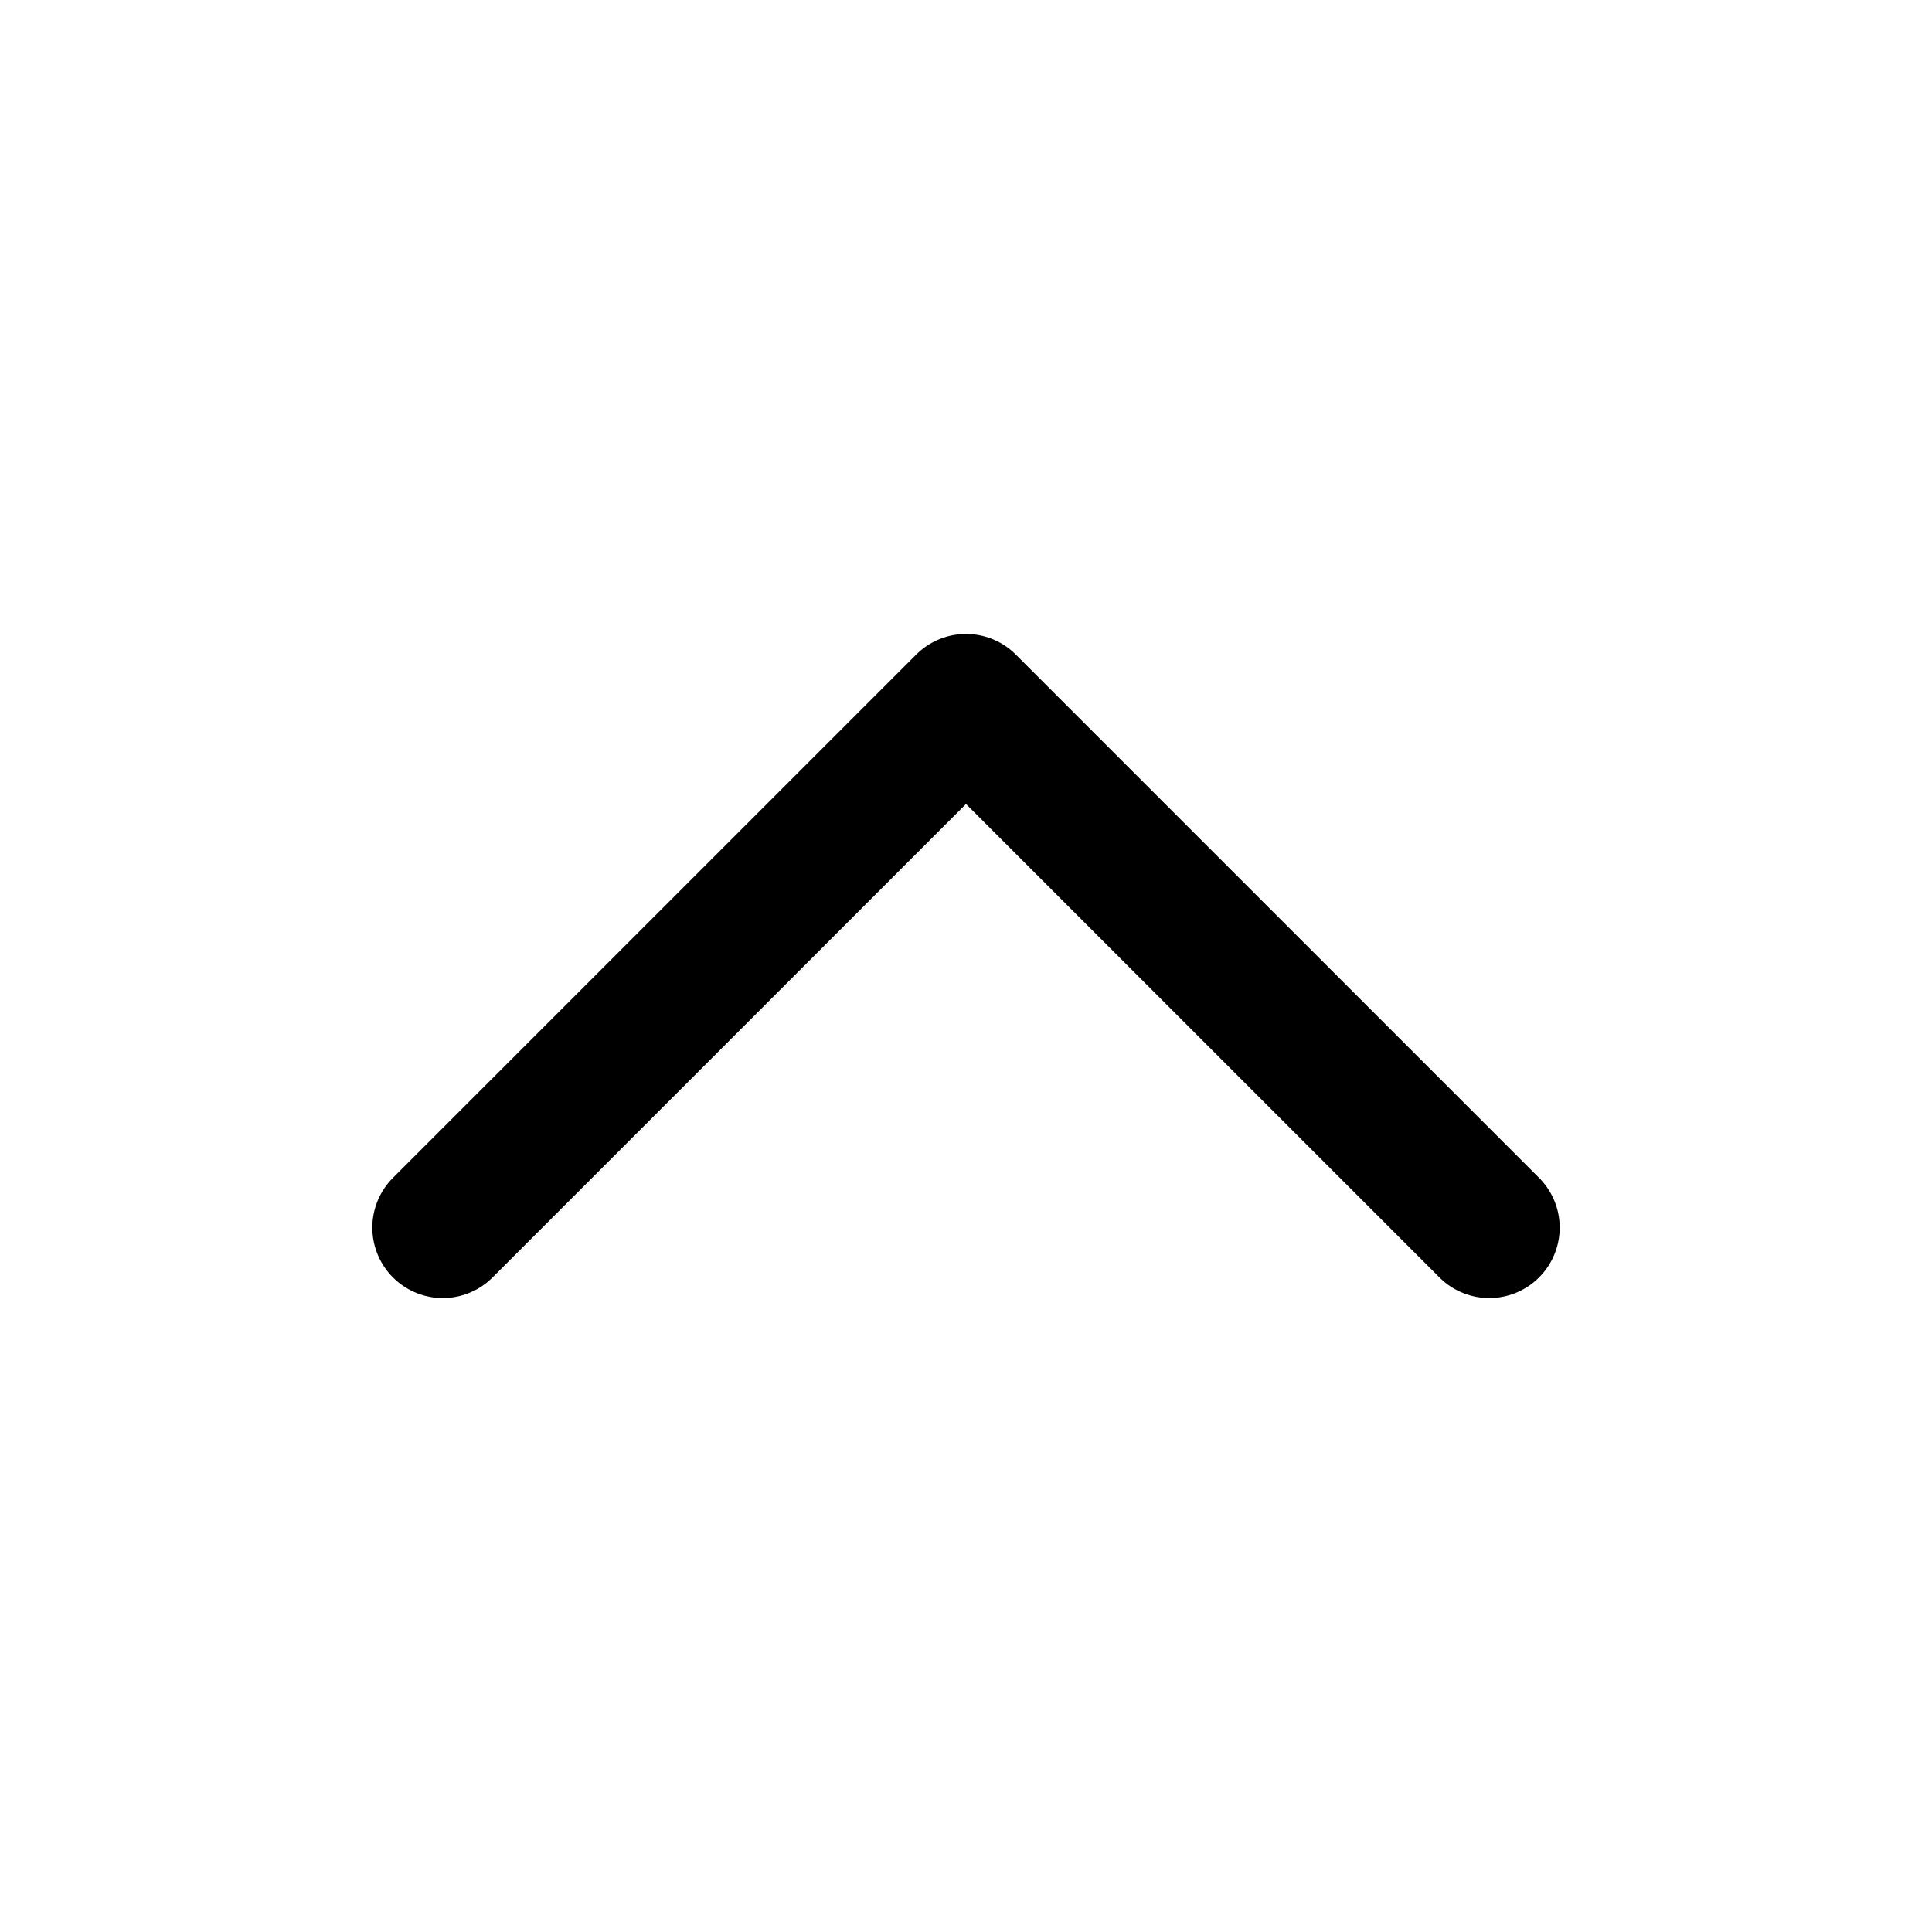
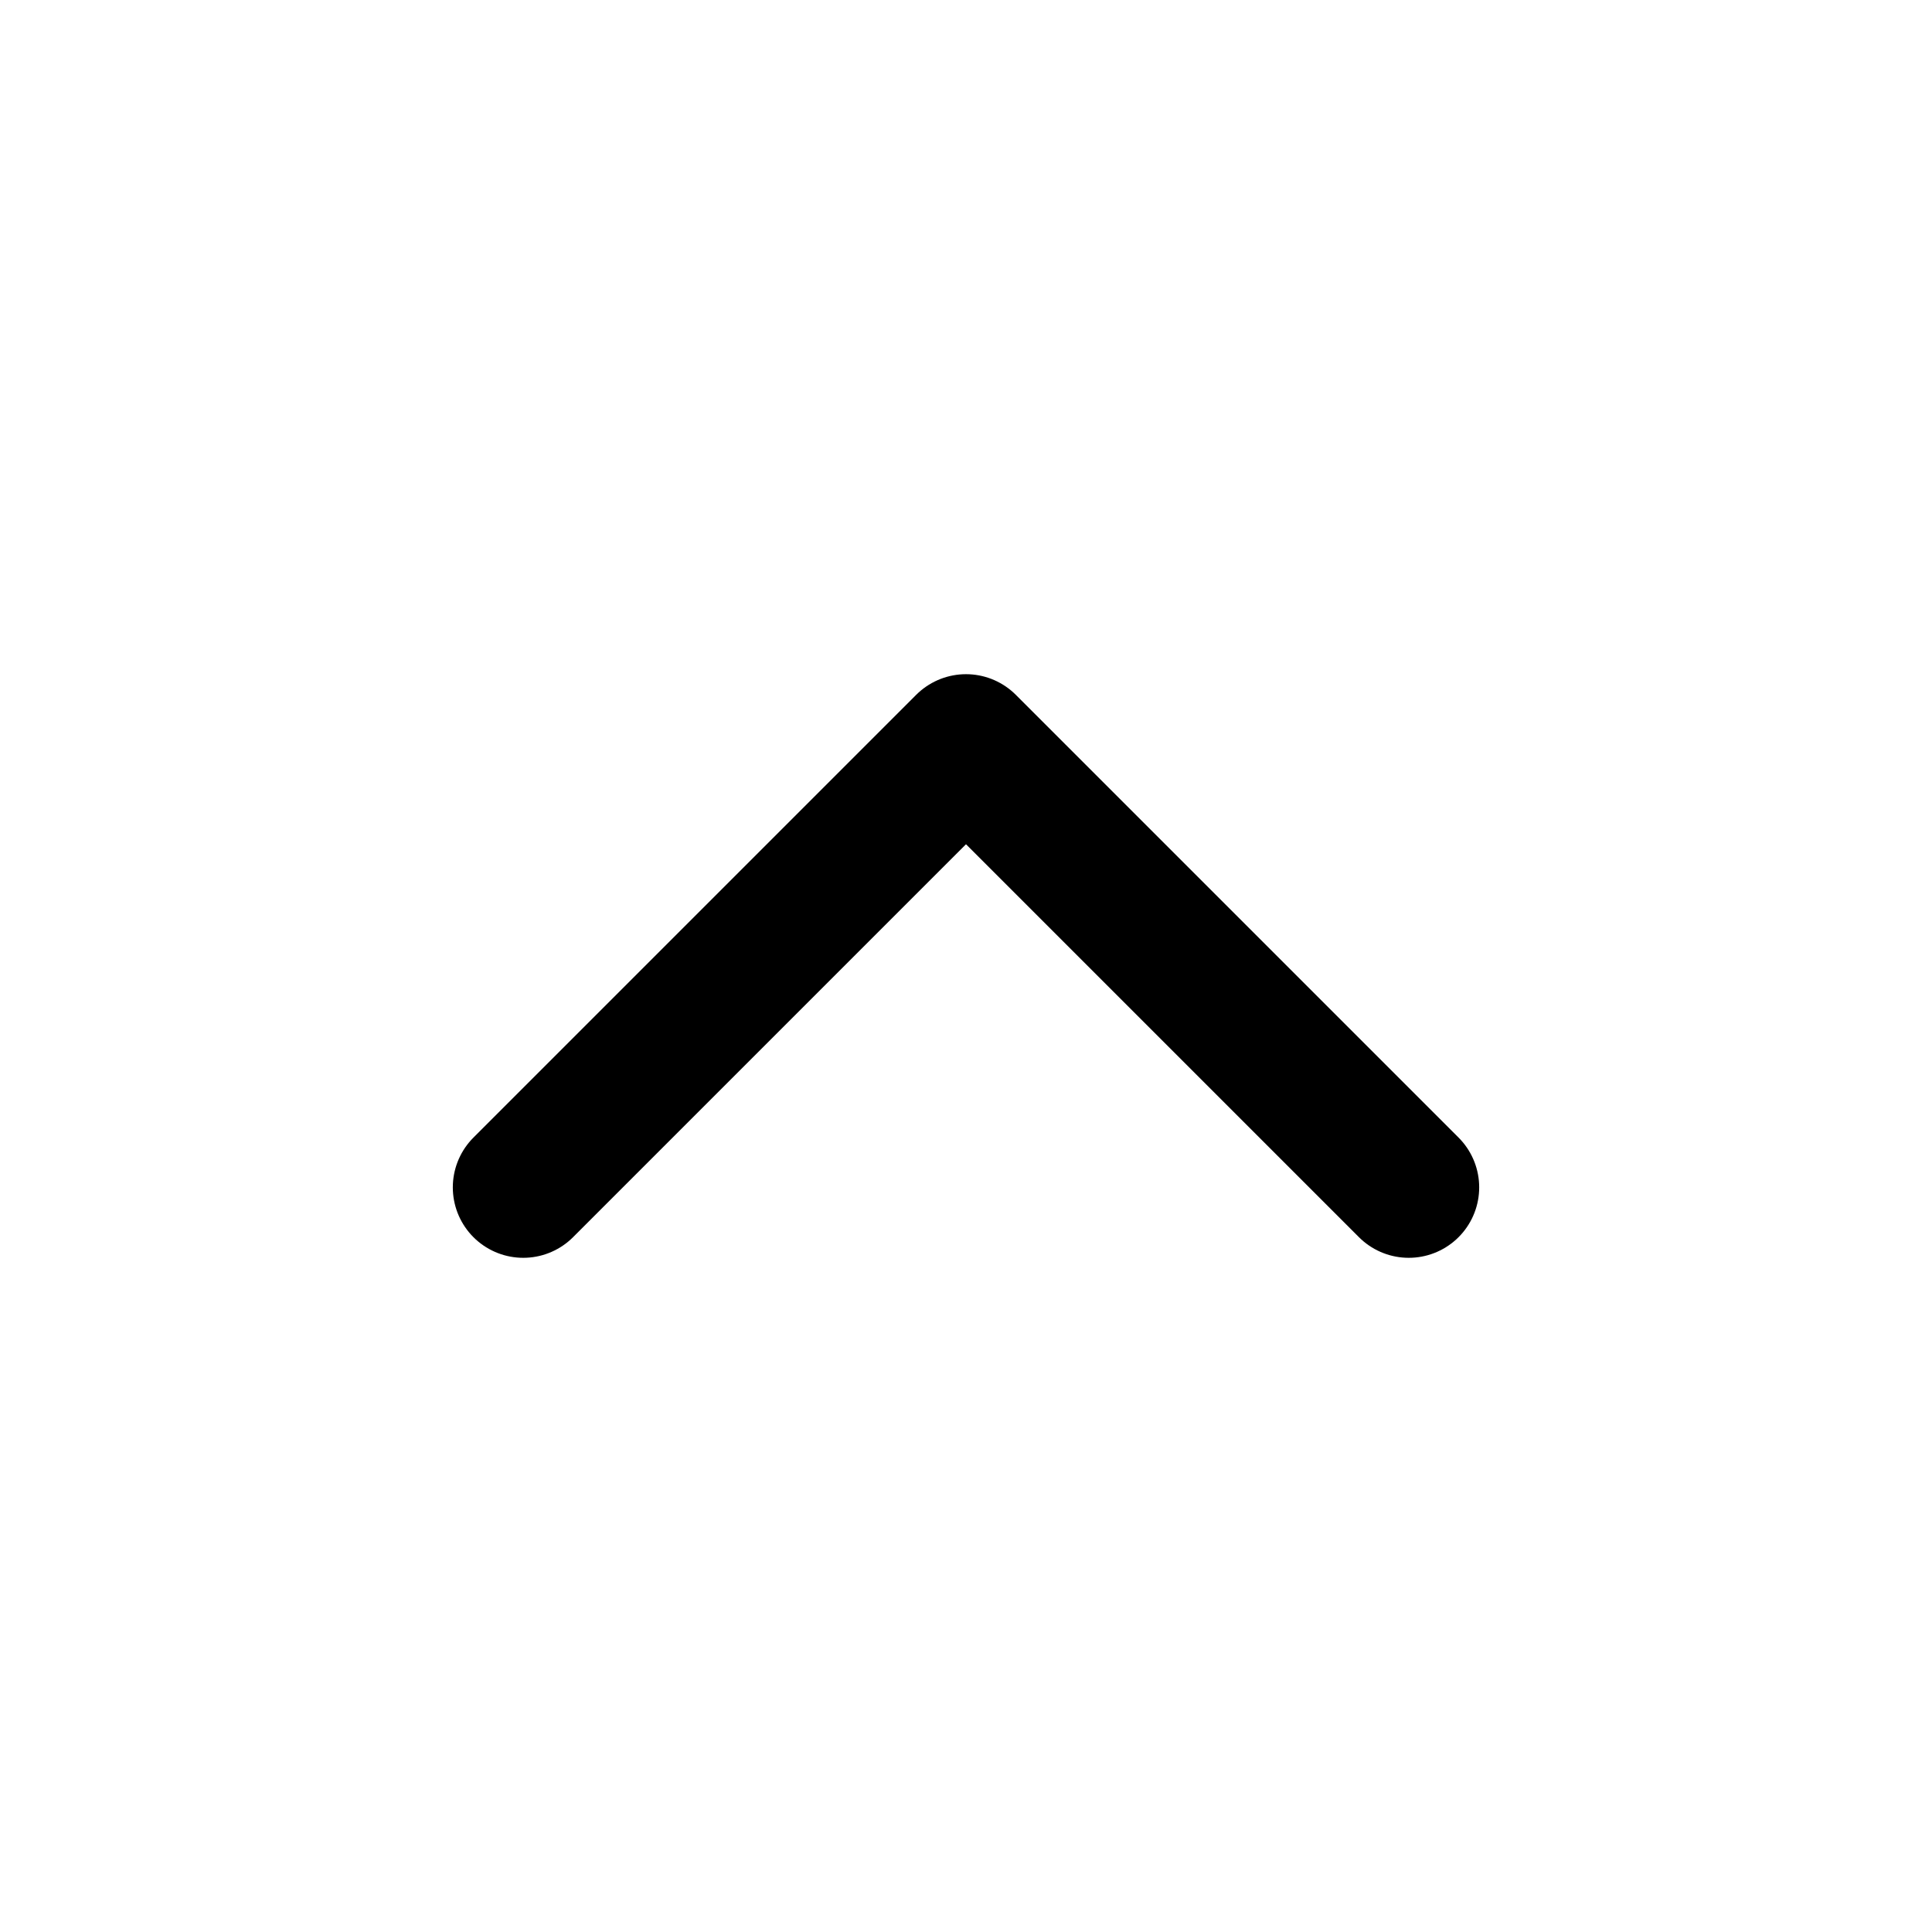
<svg xmlns="http://www.w3.org/2000/svg" viewBox="0 0 24 24" fill="none" stroke="currentColor" stroke-width="1.75" stroke-linecap="round" stroke-linejoin="round">
  <g data-part="body">
-     <path d="M5.5 15.25 L12 8.75 L18.5 15.25" />
+     <path d="M6.5 14.75 L12 9.25 L17.5 14.75" />
  </g>
</svg>
